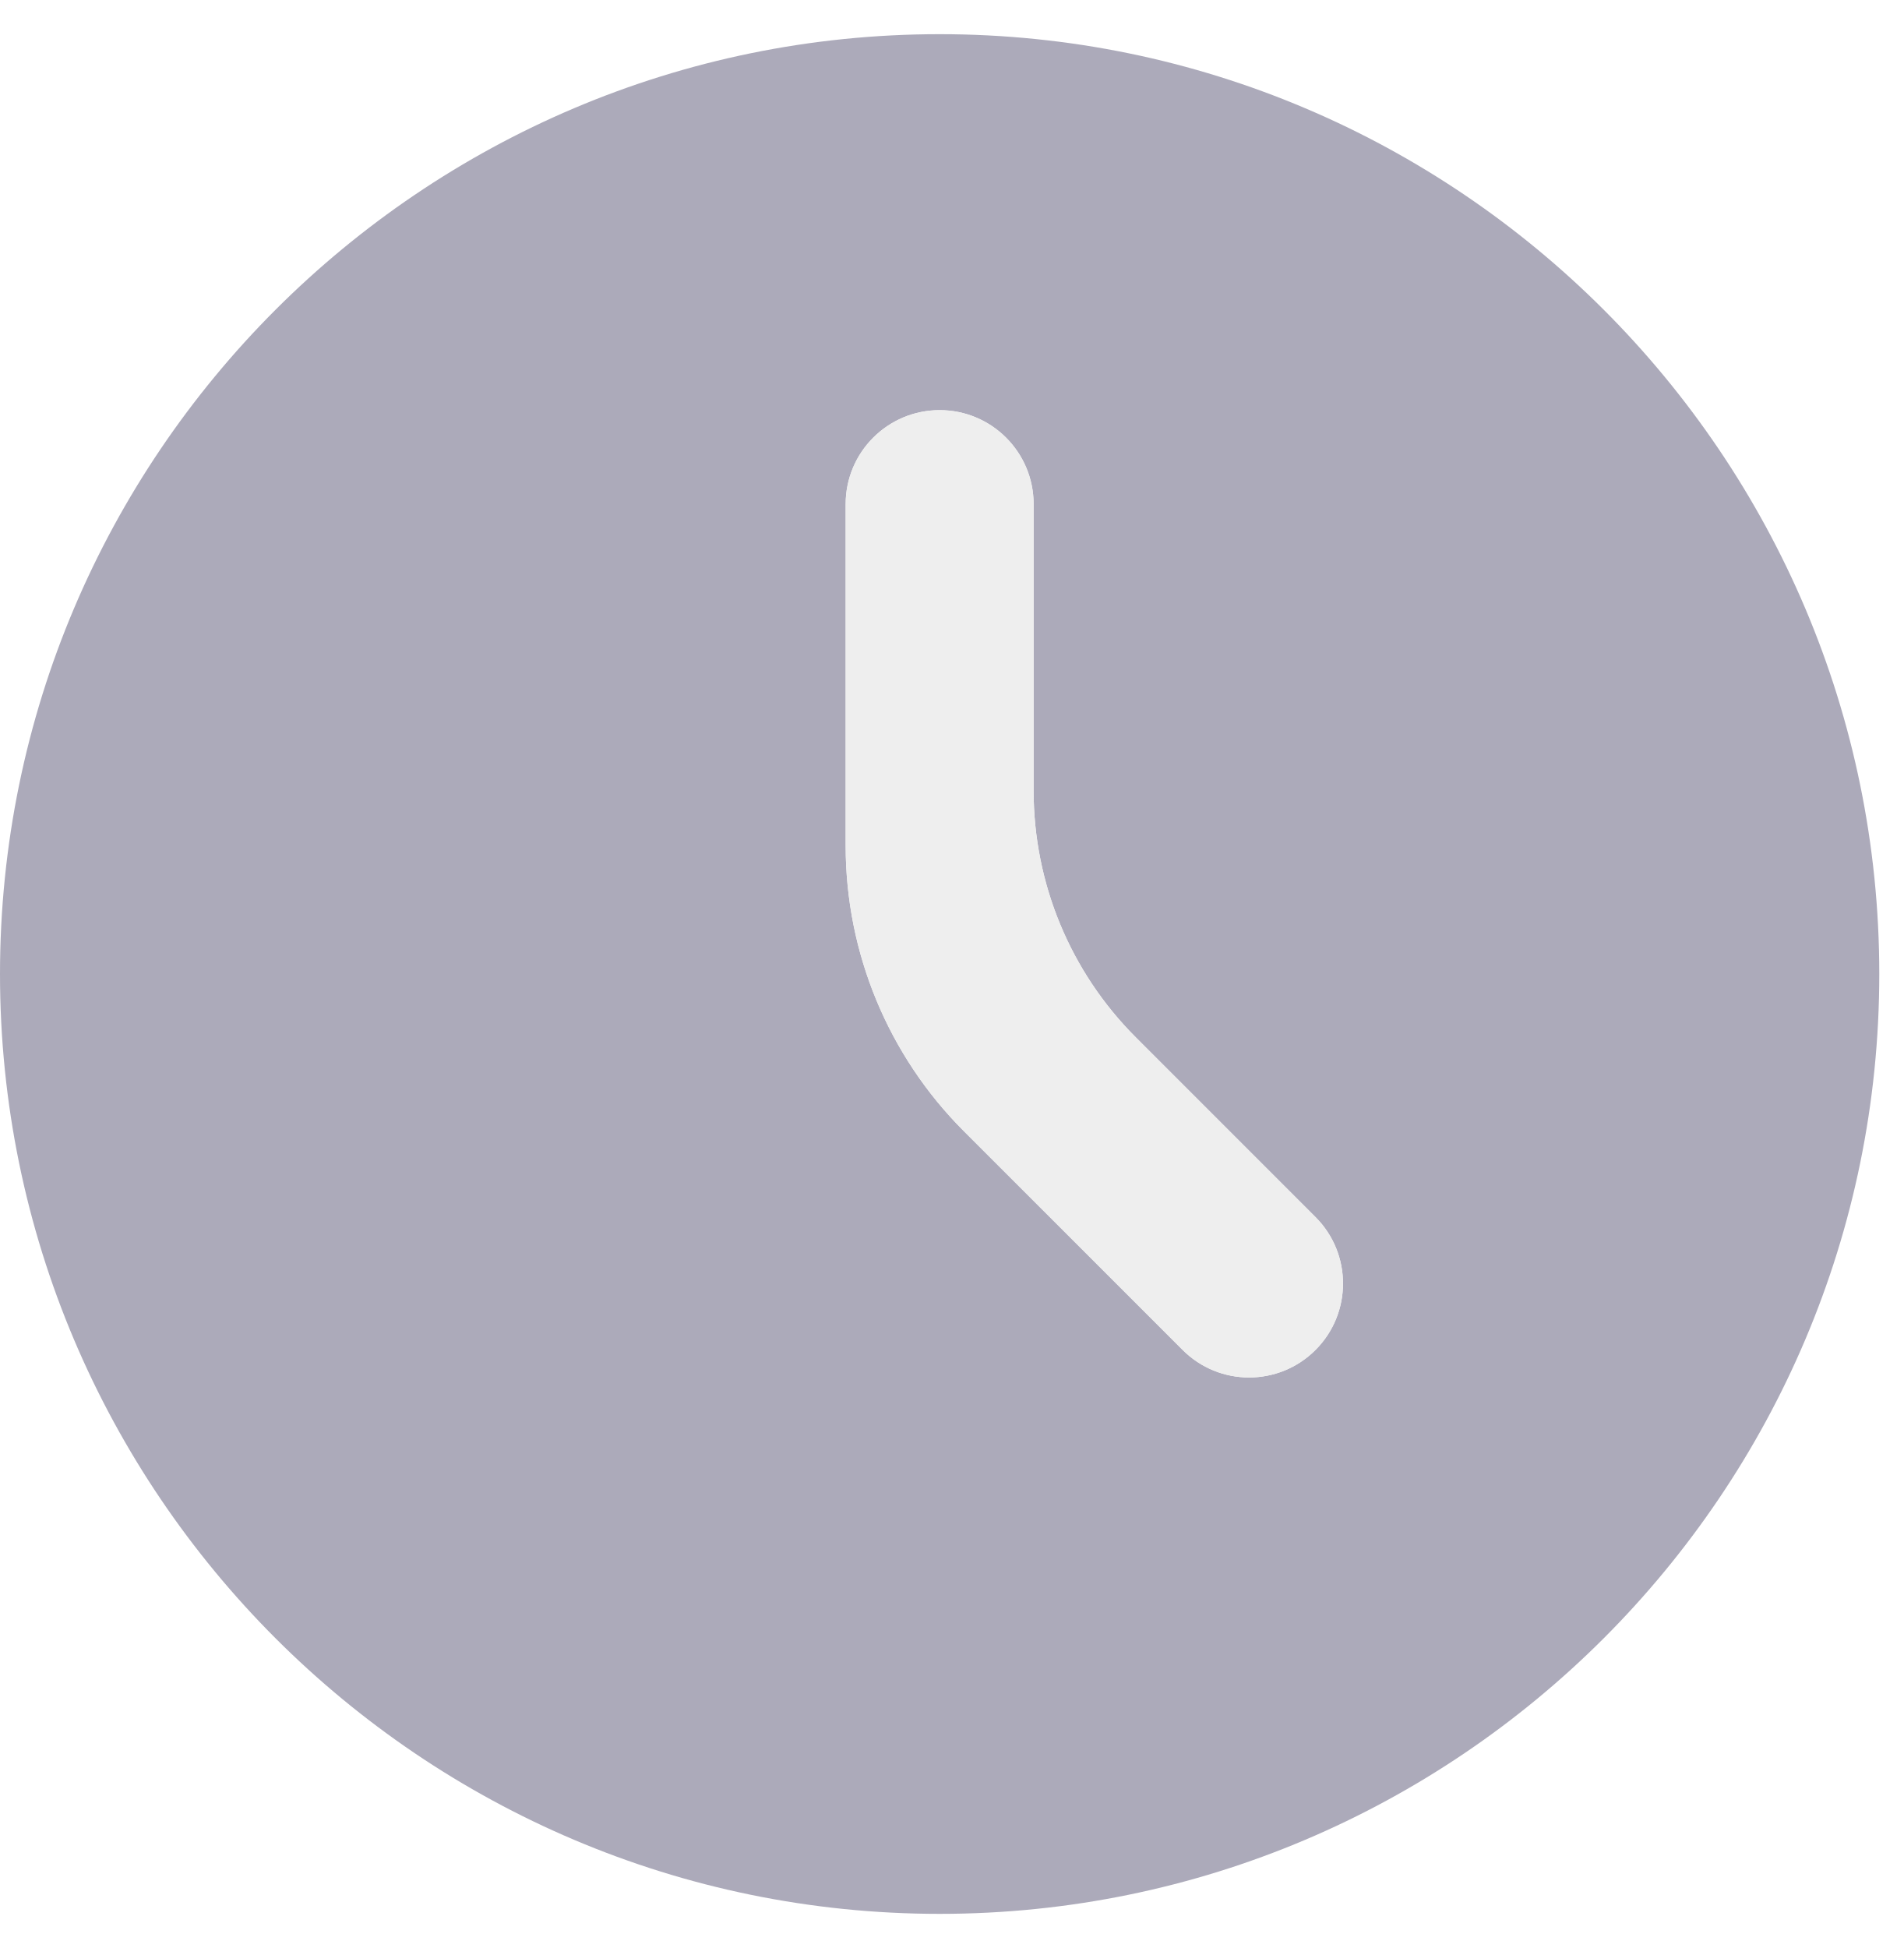
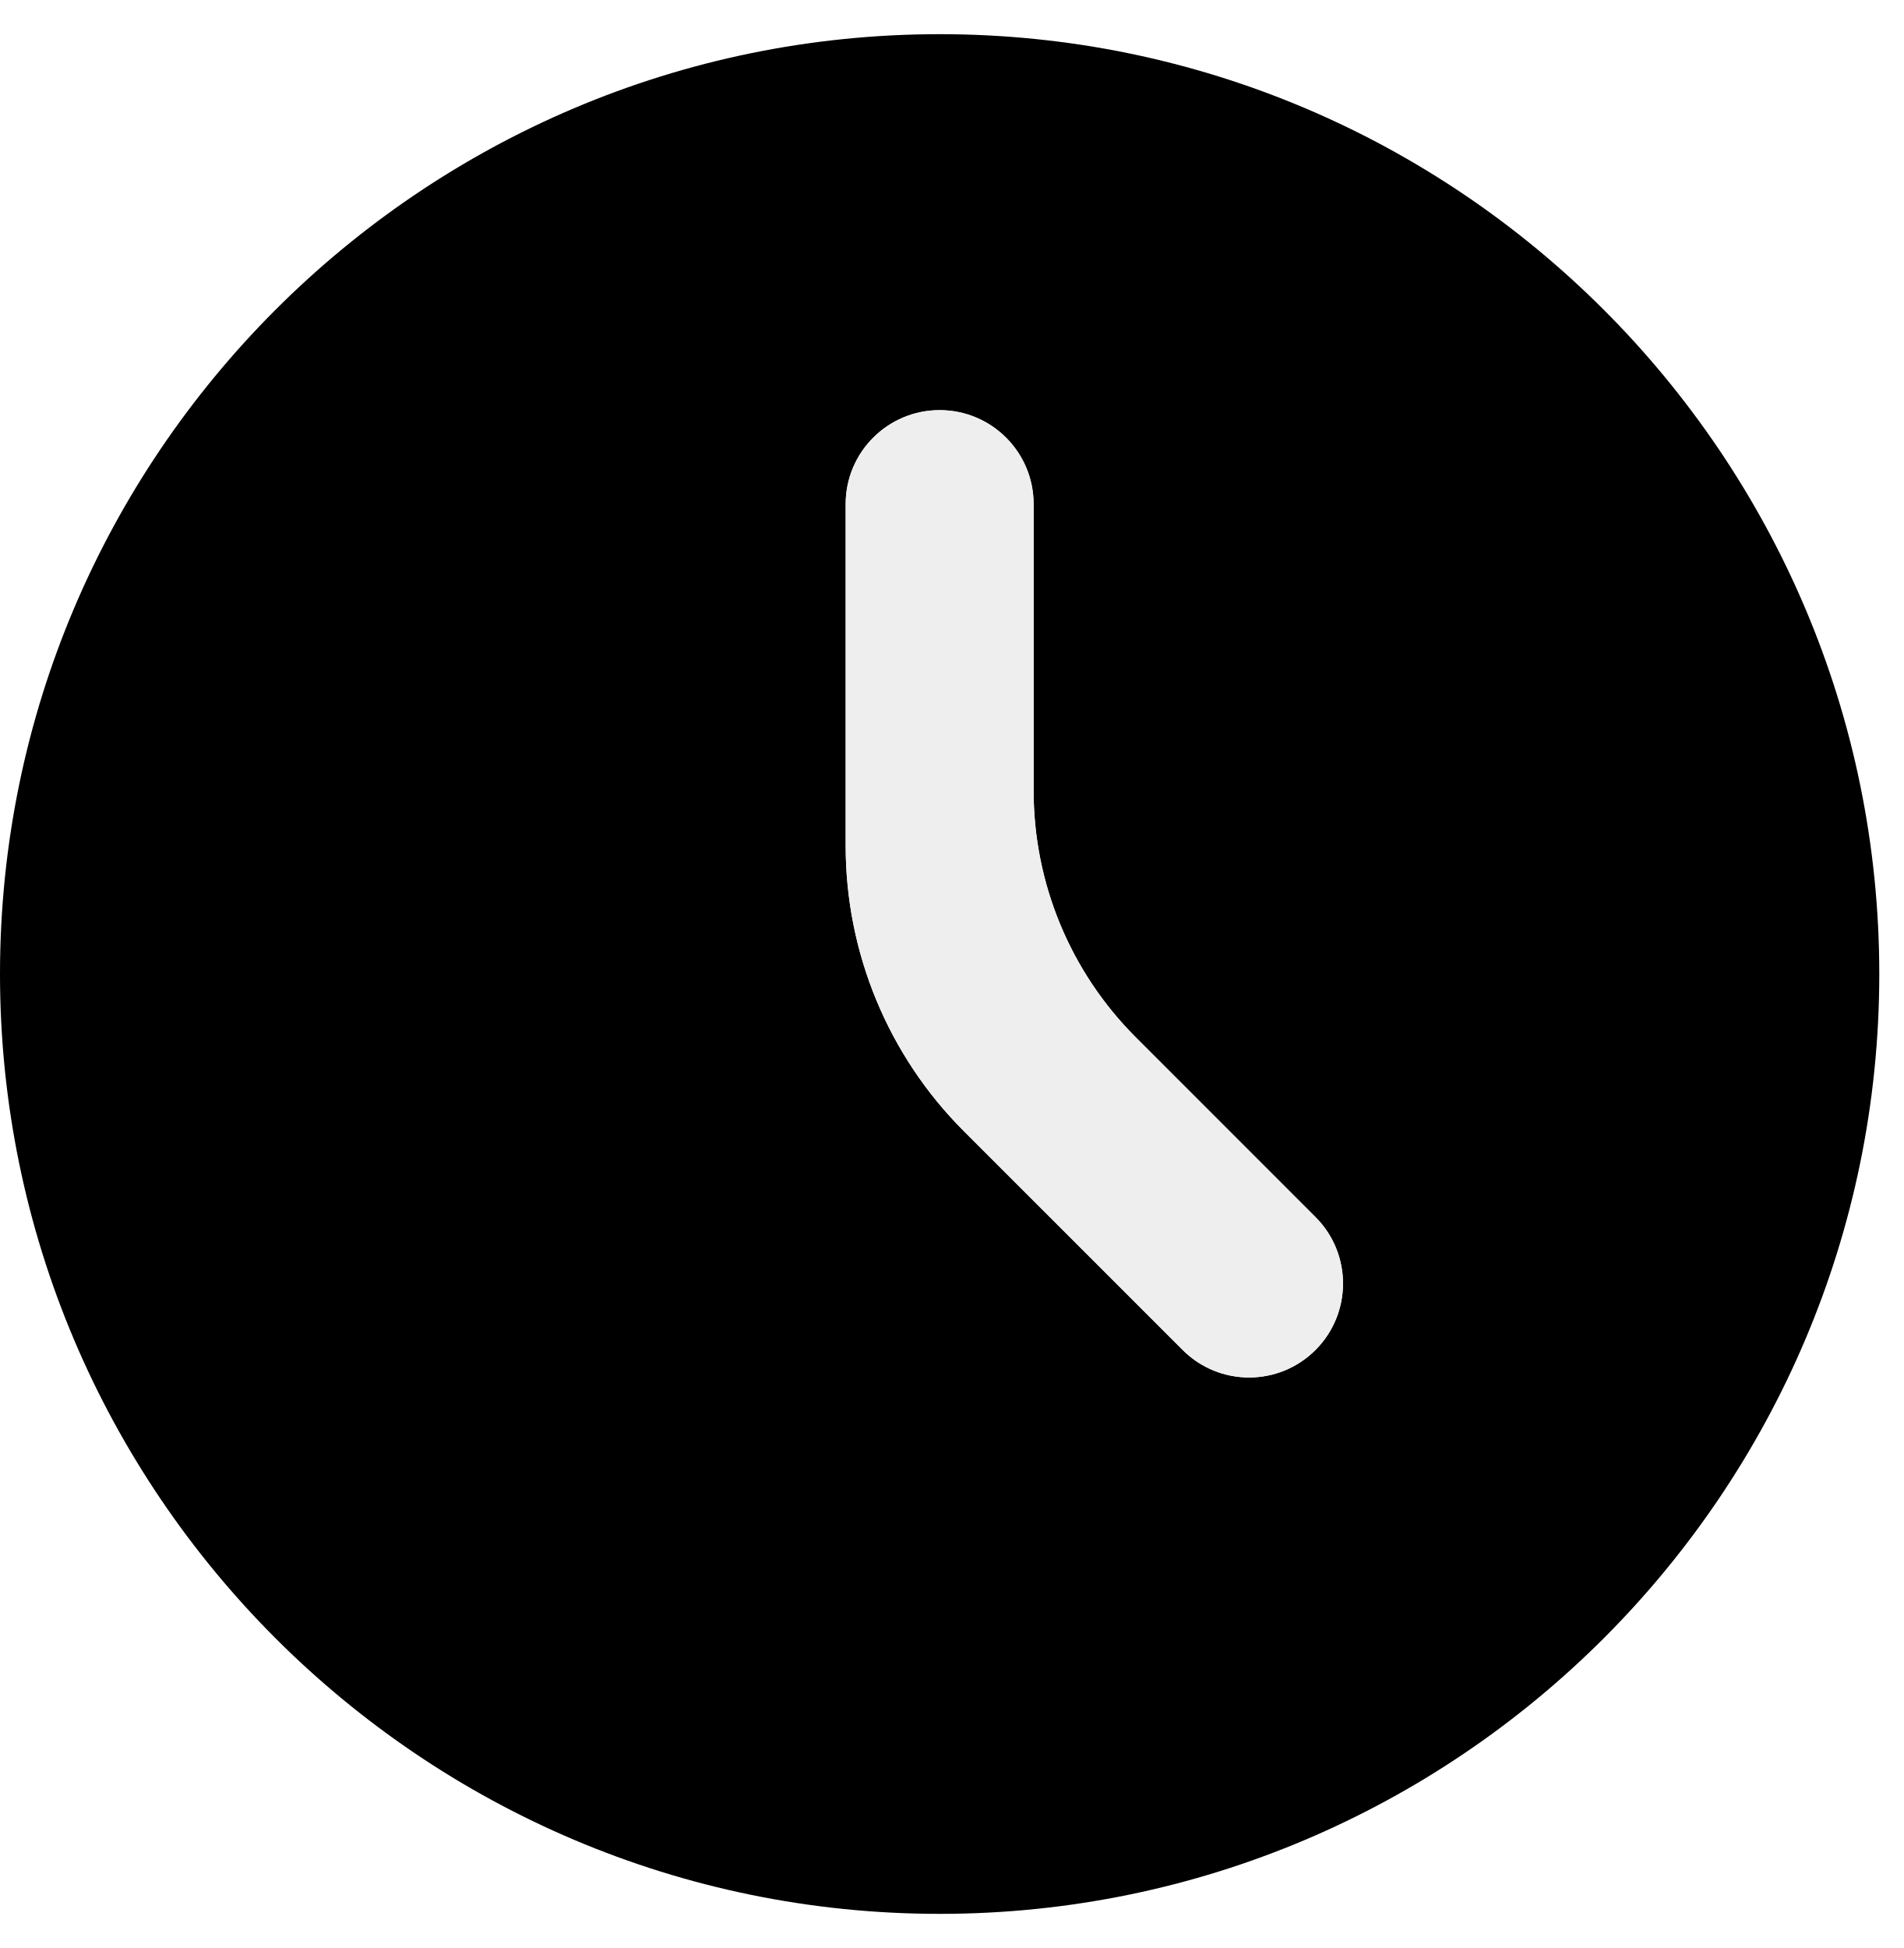
- <svg xmlns="http://www.w3.org/2000/svg" width="43" height="44" viewBox="0 0 43 44" fill="none">
-   <path d="M21.228 0.772C9.523 0.772 0 10.295 0 22C0 33.706 9.523 43.229 21.228 43.229C32.933 43.229 42.456 33.706 42.456 22C42.456 10.295 32.933 0.772 21.228 0.772ZM29.719 30.492C28.89 31.321 27.547 31.321 26.718 30.492L21.774 25.549C20.065 23.84 19.105 21.521 19.105 19.105V11.386C19.105 10.214 20.056 9.264 21.228 9.264C22.401 9.264 23.351 10.214 23.351 11.386V17.862C23.351 19.949 24.18 21.951 25.656 23.427L29.719 27.49C30.548 28.319 30.548 29.663 29.719 30.492Z" fill="#ACAABA" />
+ <svg xmlns="http://www.w3.org/2000/svg" width="43" height="44" viewBox="0 0 43 44">
+   <path d="M21.228 0.772C9.523 0.772 0 10.295 0 22C0 33.706 9.523 43.229 21.228 43.229C32.933 43.229 42.456 33.706 42.456 22C42.456 10.295 32.933 0.772 21.228 0.772ZM29.719 30.492C28.89 31.321 27.547 31.321 26.718 30.492L21.774 25.549C20.065 23.84 19.105 21.521 19.105 19.105V11.386C19.105 10.214 20.056 9.264 21.228 9.264C22.401 9.264 23.351 10.214 23.351 11.386V17.862C23.351 19.949 24.18 21.951 25.656 23.427L29.719 27.49C30.548 28.319 30.548 29.663 29.719 30.492Z" />
  <path d="M29.719 30.492C28.89 31.321 27.547 31.321 26.718 30.492L21.774 25.549C20.065 23.84 19.105 21.521 19.105 19.105V11.386C19.105 10.214 20.056 9.264 21.228 9.264C22.401 9.264 23.351 10.214 23.351 11.386V17.862C23.351 19.949 24.18 21.951 25.656 23.427L29.719 27.49C30.548 28.319 30.548 29.663 29.719 30.492Z" fill="#EEEEEE" />
</svg>
